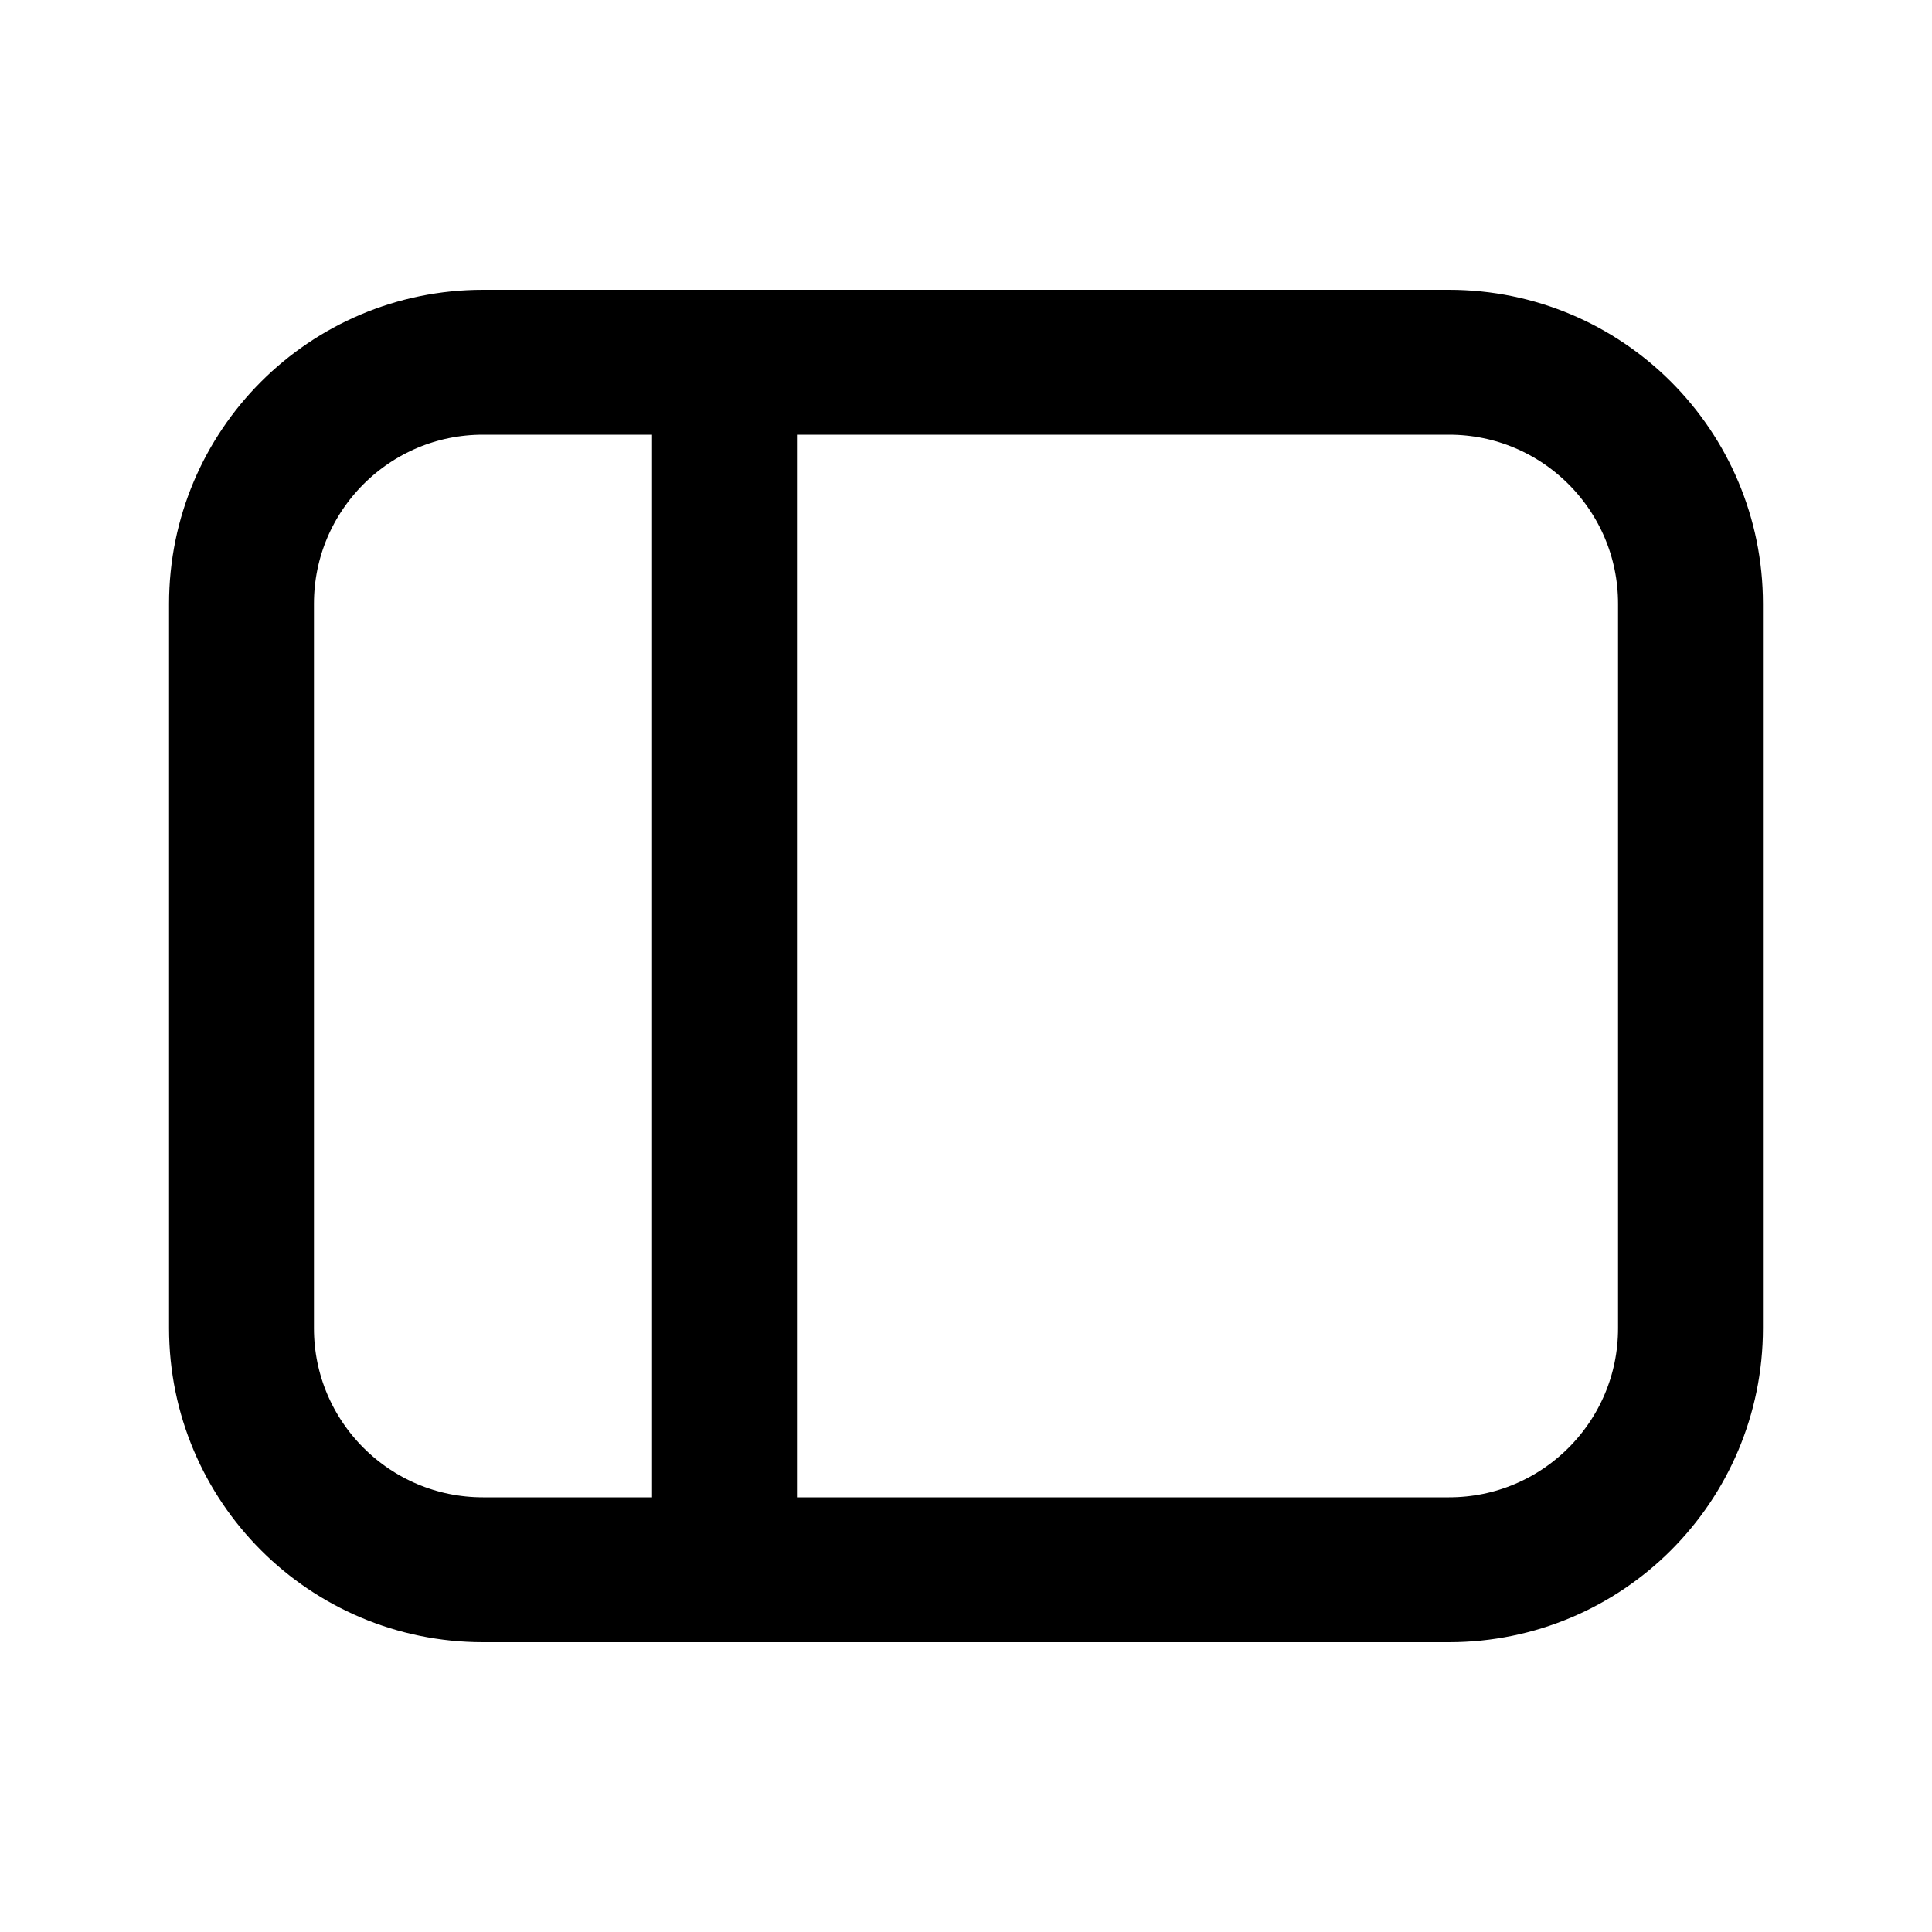
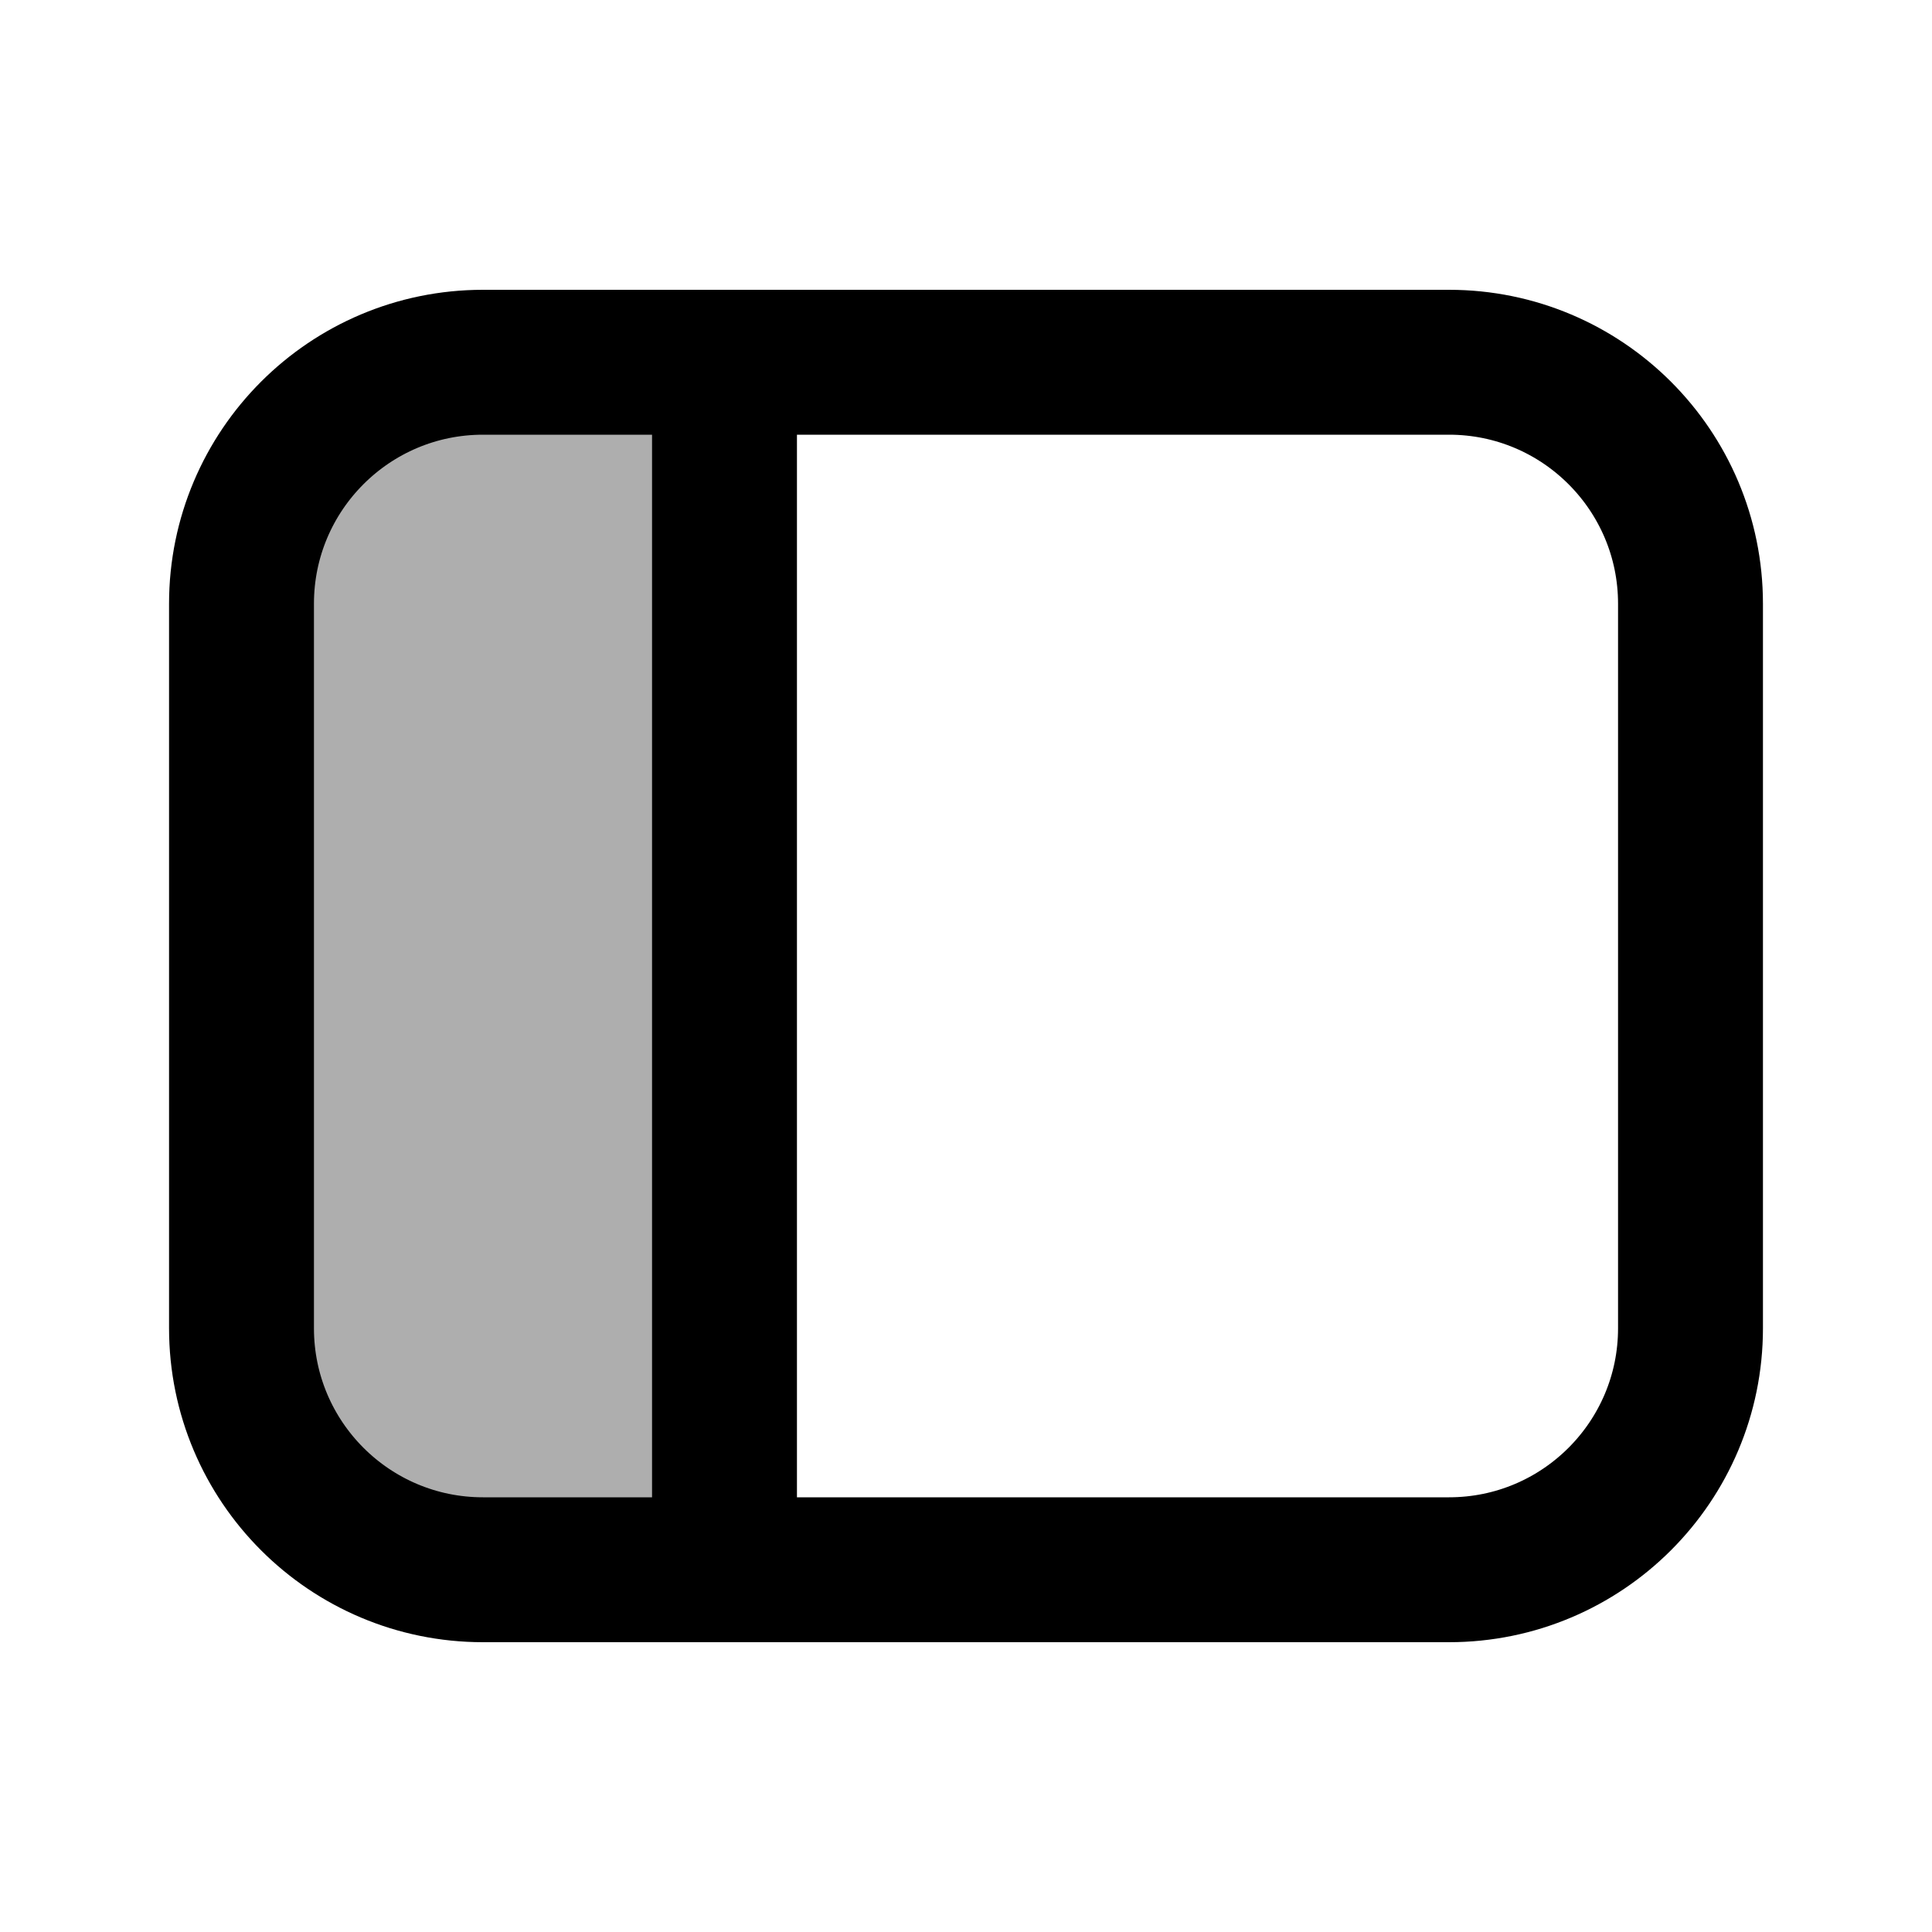
<svg xmlns="http://www.w3.org/2000/svg" width="24" height="24" viewBox="0 0 24 24" fill="none" stroke="currentColor" stroke-width="1.8" stroke-linecap="round" stroke-linejoin="round">
+   <path d="M9 4.5H6A3 3 0 0 0 3 7.5v9A3 3 0 0 0 6 19.5h3z" fill="currentColor" fill-opacity="0.32" stroke="none" />
  <rect x="3" y="4.5" width="18" height="15" rx="3" />
  <path d="M9 4.5v15" />
</svg>
